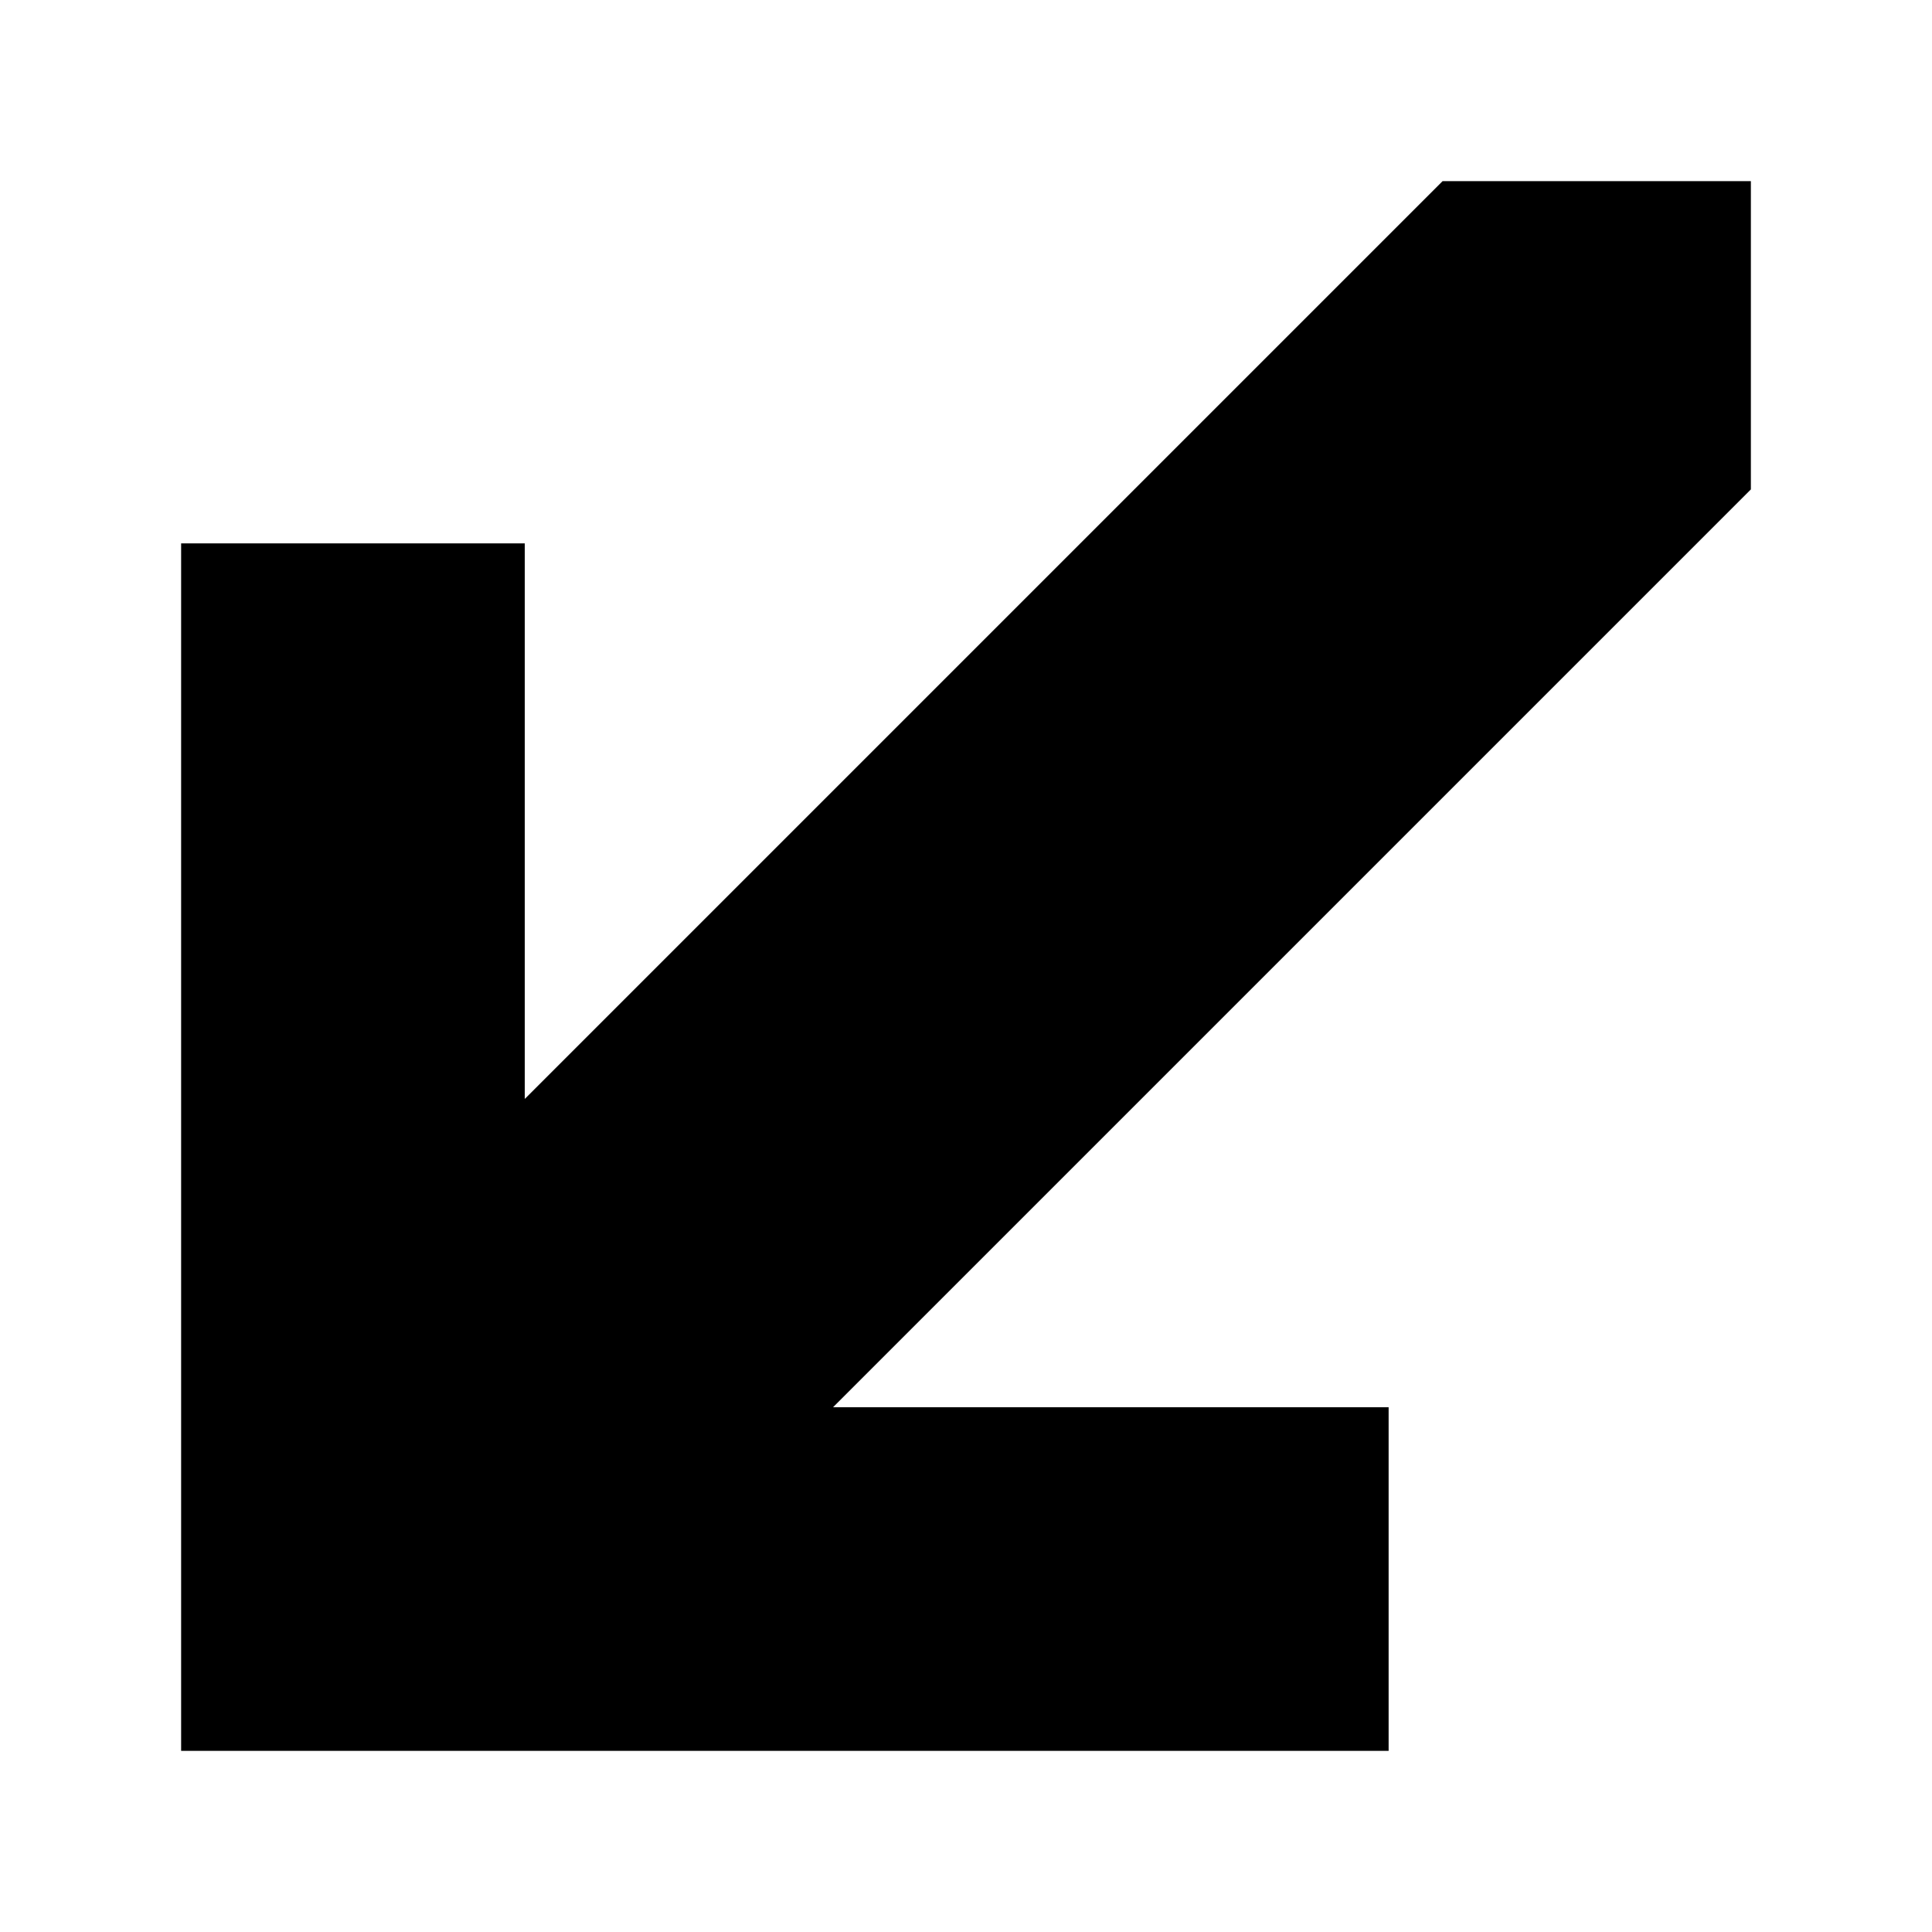
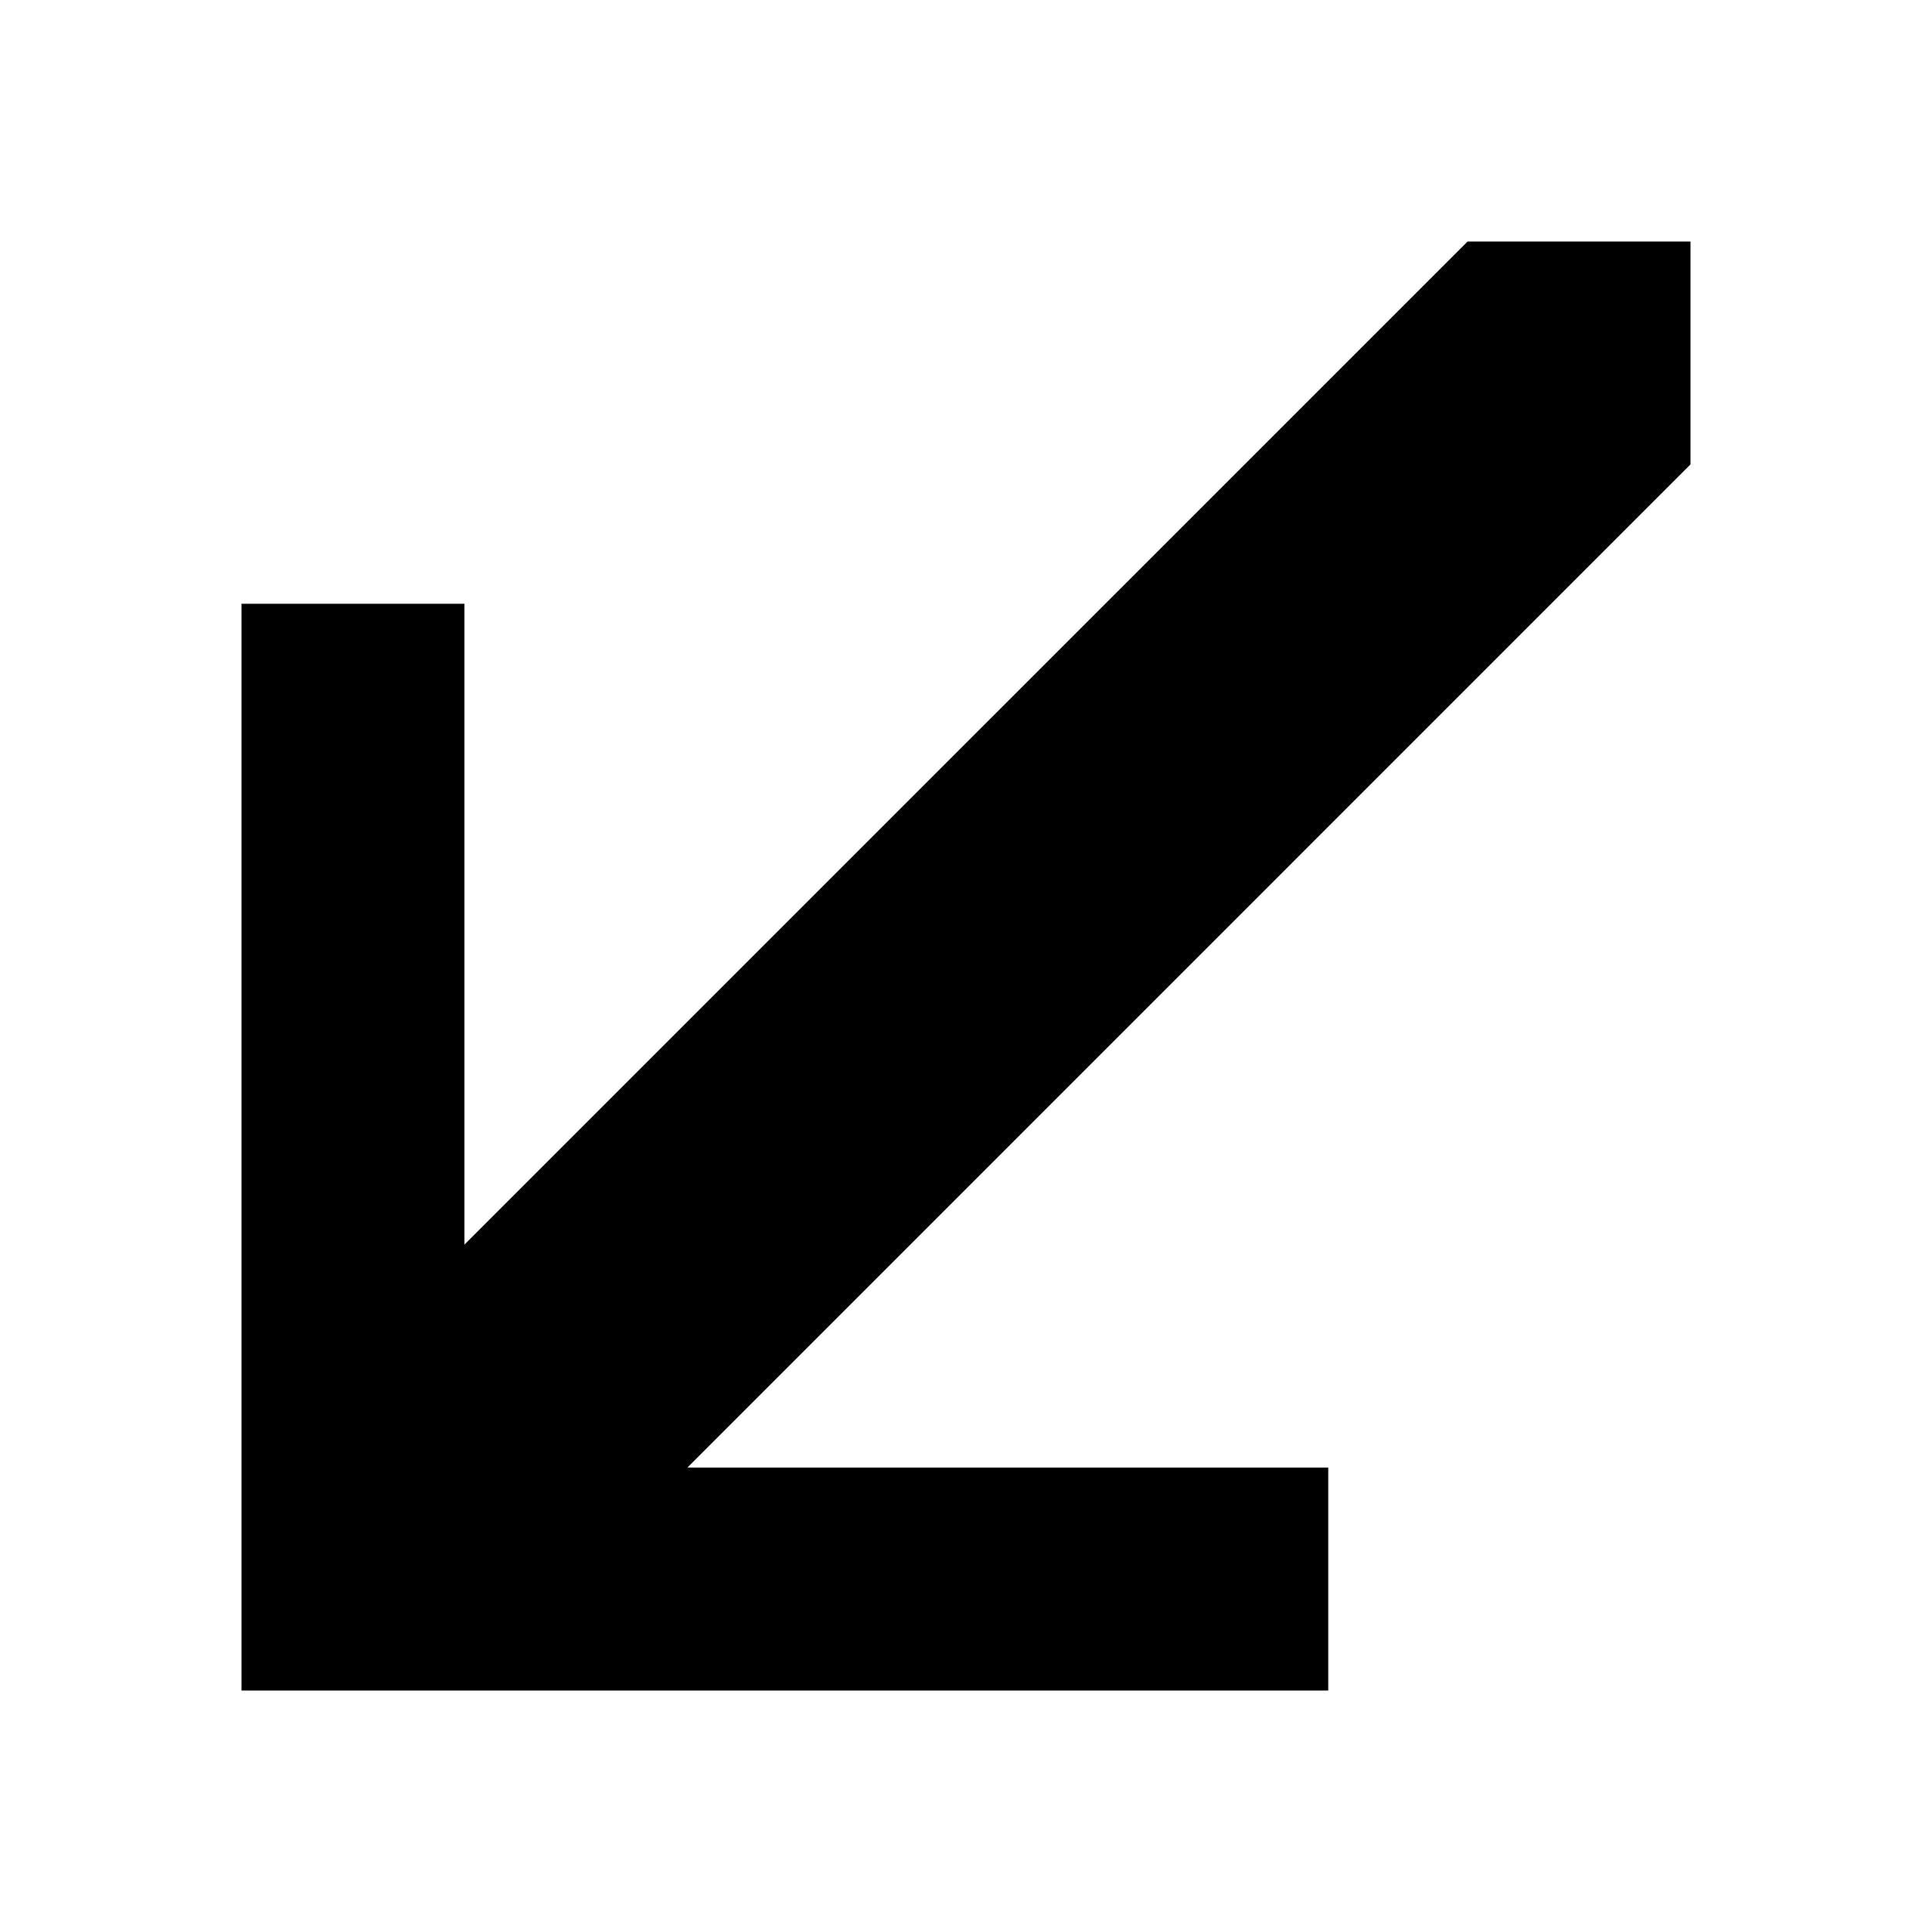
- <svg xmlns="http://www.w3.org/2000/svg" width="16" height="16" viewBox="0 0 16 16" fill="none">
-   <path d="M11 12.154L11 14L2 14L2 5L3.846 5L3.846 10.308L12.154 2L14 2L14 3.846L5.692 12.154L11 12.154Z" fill="black" stroke="black" />
+ <svg xmlns="http://www.w3.org/2000/svg" width="32" height="32" viewBox="0 0 32 32" fill="none">
+   <path d="M22 24.308L22 28L4 28L4 10L7.692 10L7.692 20.615L24.308 4L28 4L28 7.692L11.385 24.308L22 24.308Z" fill="black" />
</svg>
